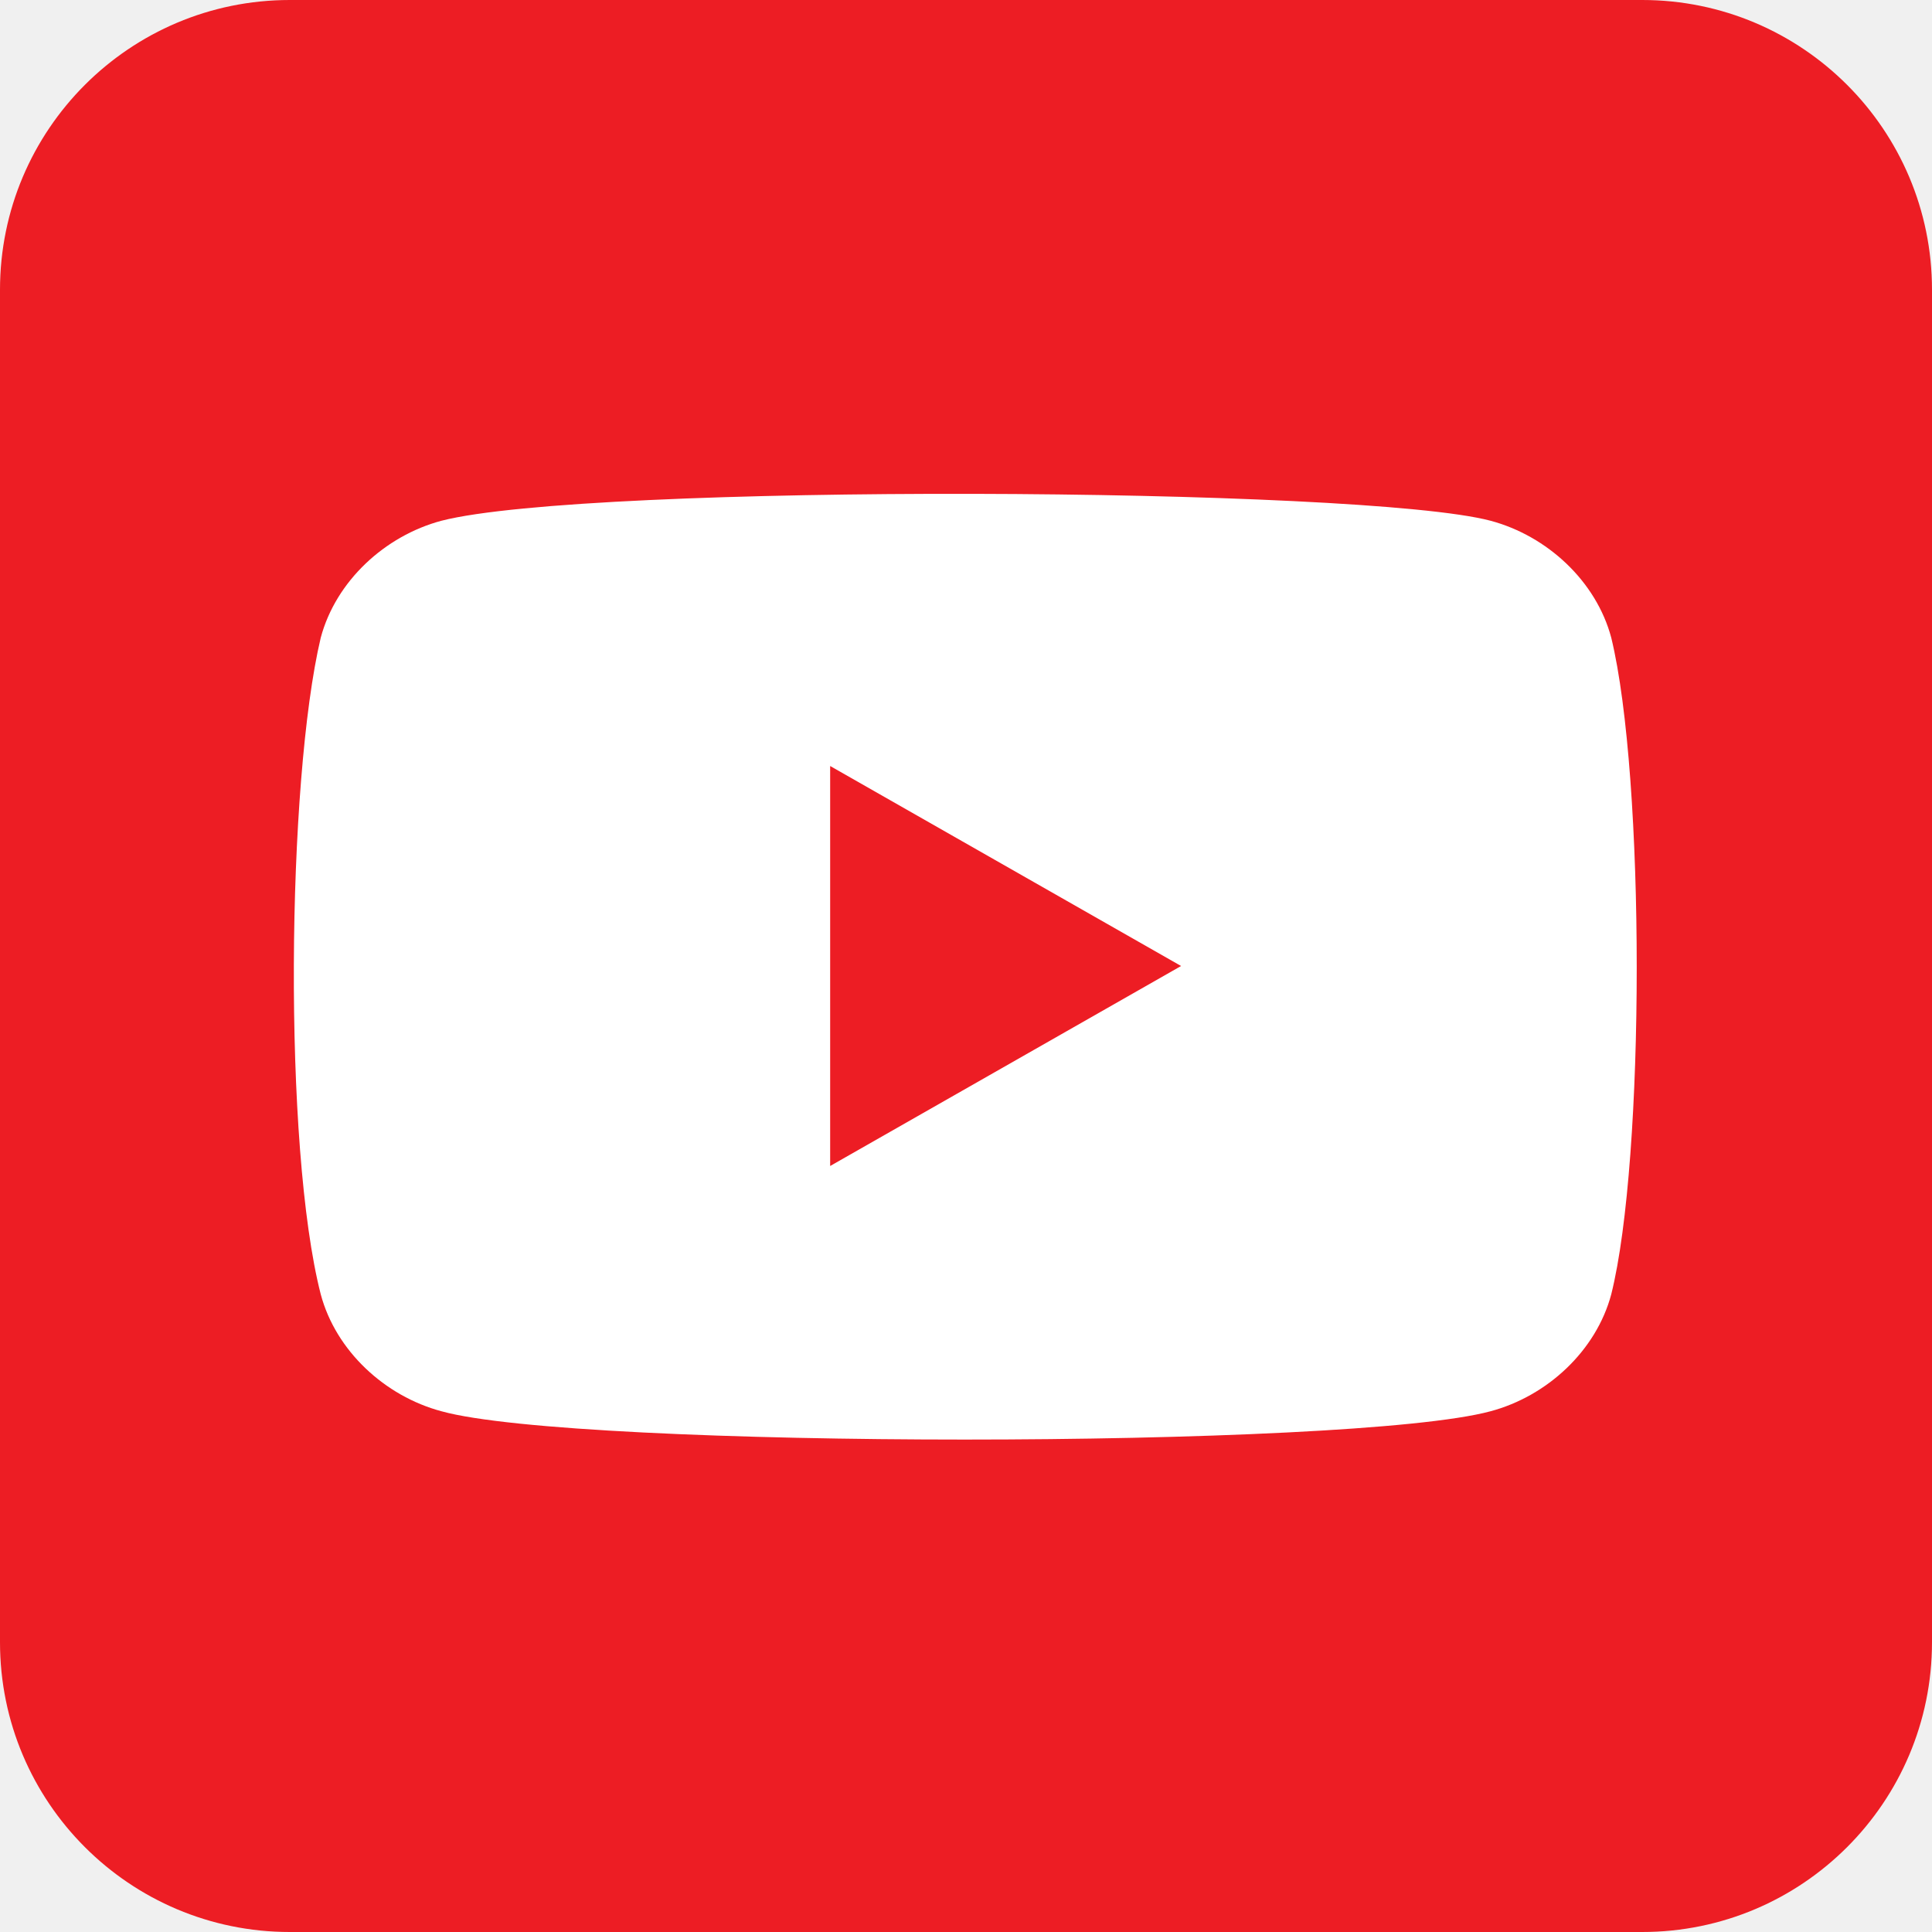
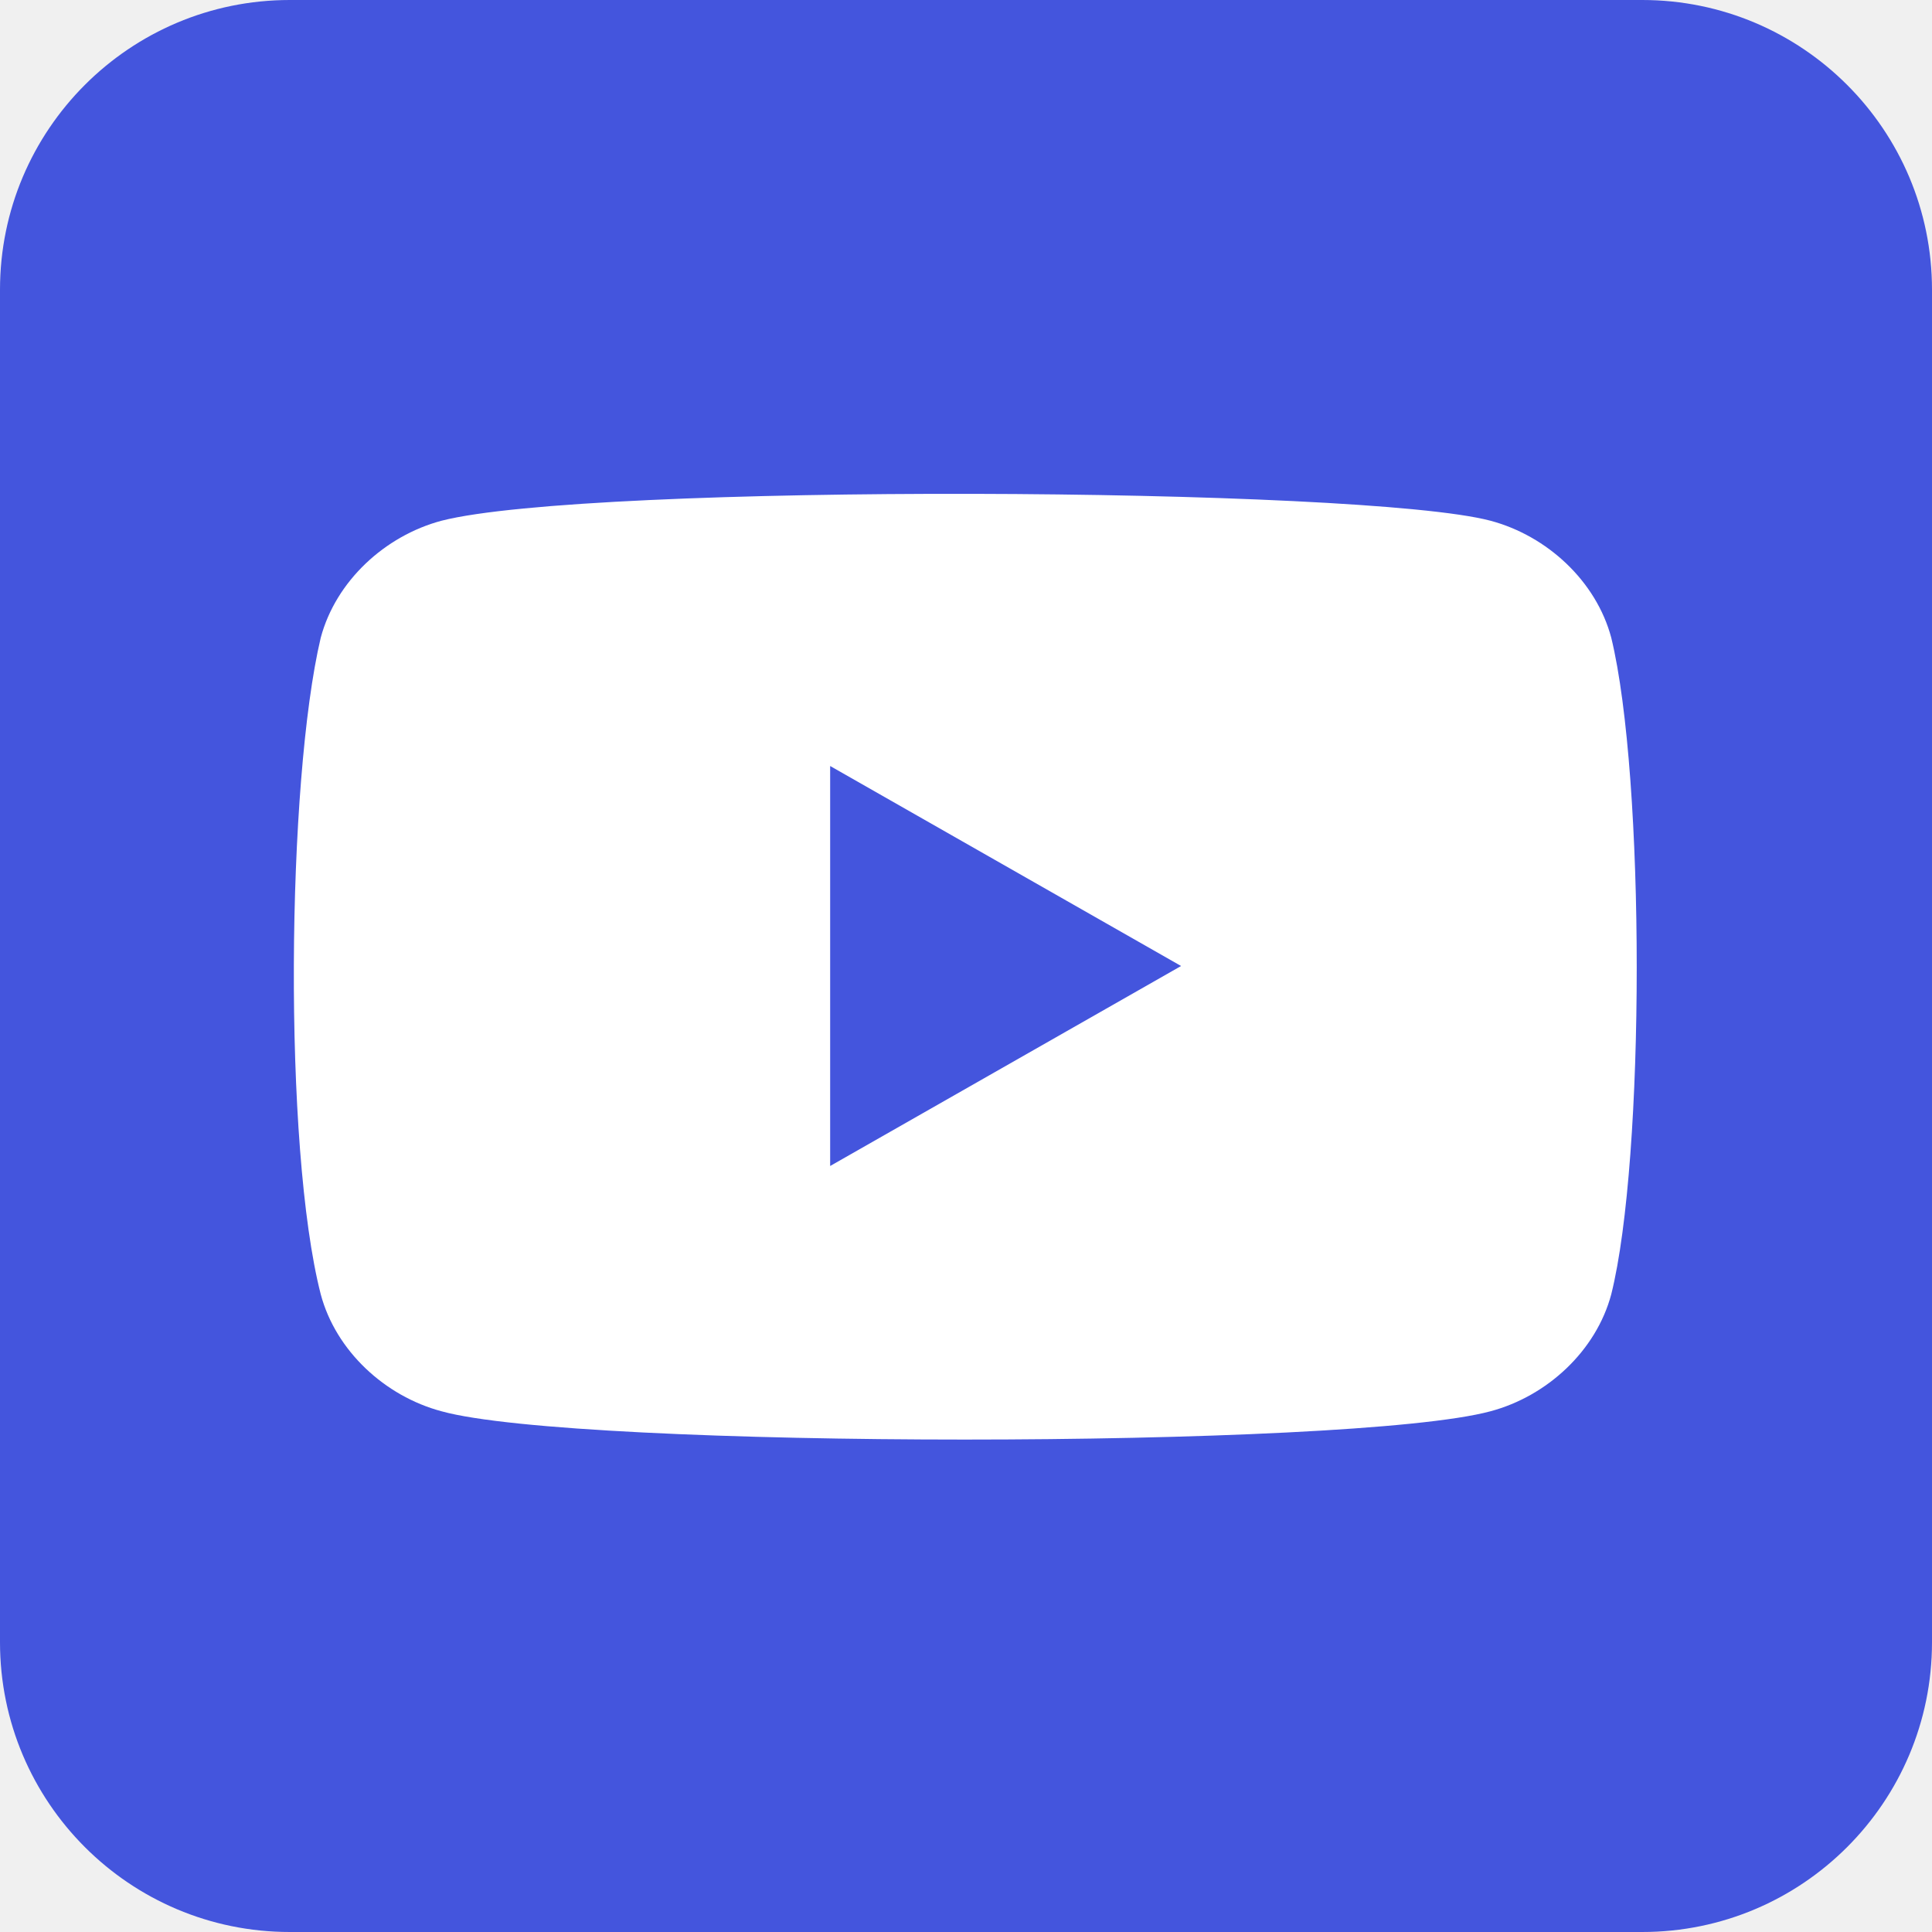
- <svg xmlns="http://www.w3.org/2000/svg" role="img" viewBox="0 0 512 512" fill="#ed1d24">
-   <rect width="512" height="512" rx="15%" />
-   <path d="m427 169c-4-15-17-27-32-31-34-9-239-10-278 0-15 4-28 16-32 31-9 38-10 135 0 174 4 15 17 27 32 31 36 10 241 10 278 0 15-4 28-16 32-31 9-36 9-137 0-174" fill="#fff" />
-   <path d="m220 203v106l93-53" />
+ <svg xmlns="http://www.w3.org/2000/svg" width="512" height="512" viewBox="0 0 512 512" fill="none">
+   <g clip-path="url(#clip0_1802_14)">
+     <path d="M435.2 0H76.8C34.385 0 0 34.385 0 76.8V435.2C0 477.615 34.385 512 76.8 512H435.2C477.615 512 512 477.615 512 435.2V76.8C512 34.385 477.615 0 435.2 0Z" fill="#4455DD" />
+     <path d="M427 169C423 154 410 142 395 138C361 129 156 128 117 138C102 142 89 154 85 169C76 207 75 304 85 343C89 358 102 370 117 374C153 384 358 384 395 374C410 370 423 358 427 343C436 307 436 206 427 169Z" fill="white" />
+     <path d="M220 203V309L313 256" fill="#4455DD" />
+   </g>
+   <defs>
+     <clipPath id="clip0_1802_14">
+       <rect width="512" height="512" fill="white" />
+     </clipPath>
+   </defs>
</svg>
